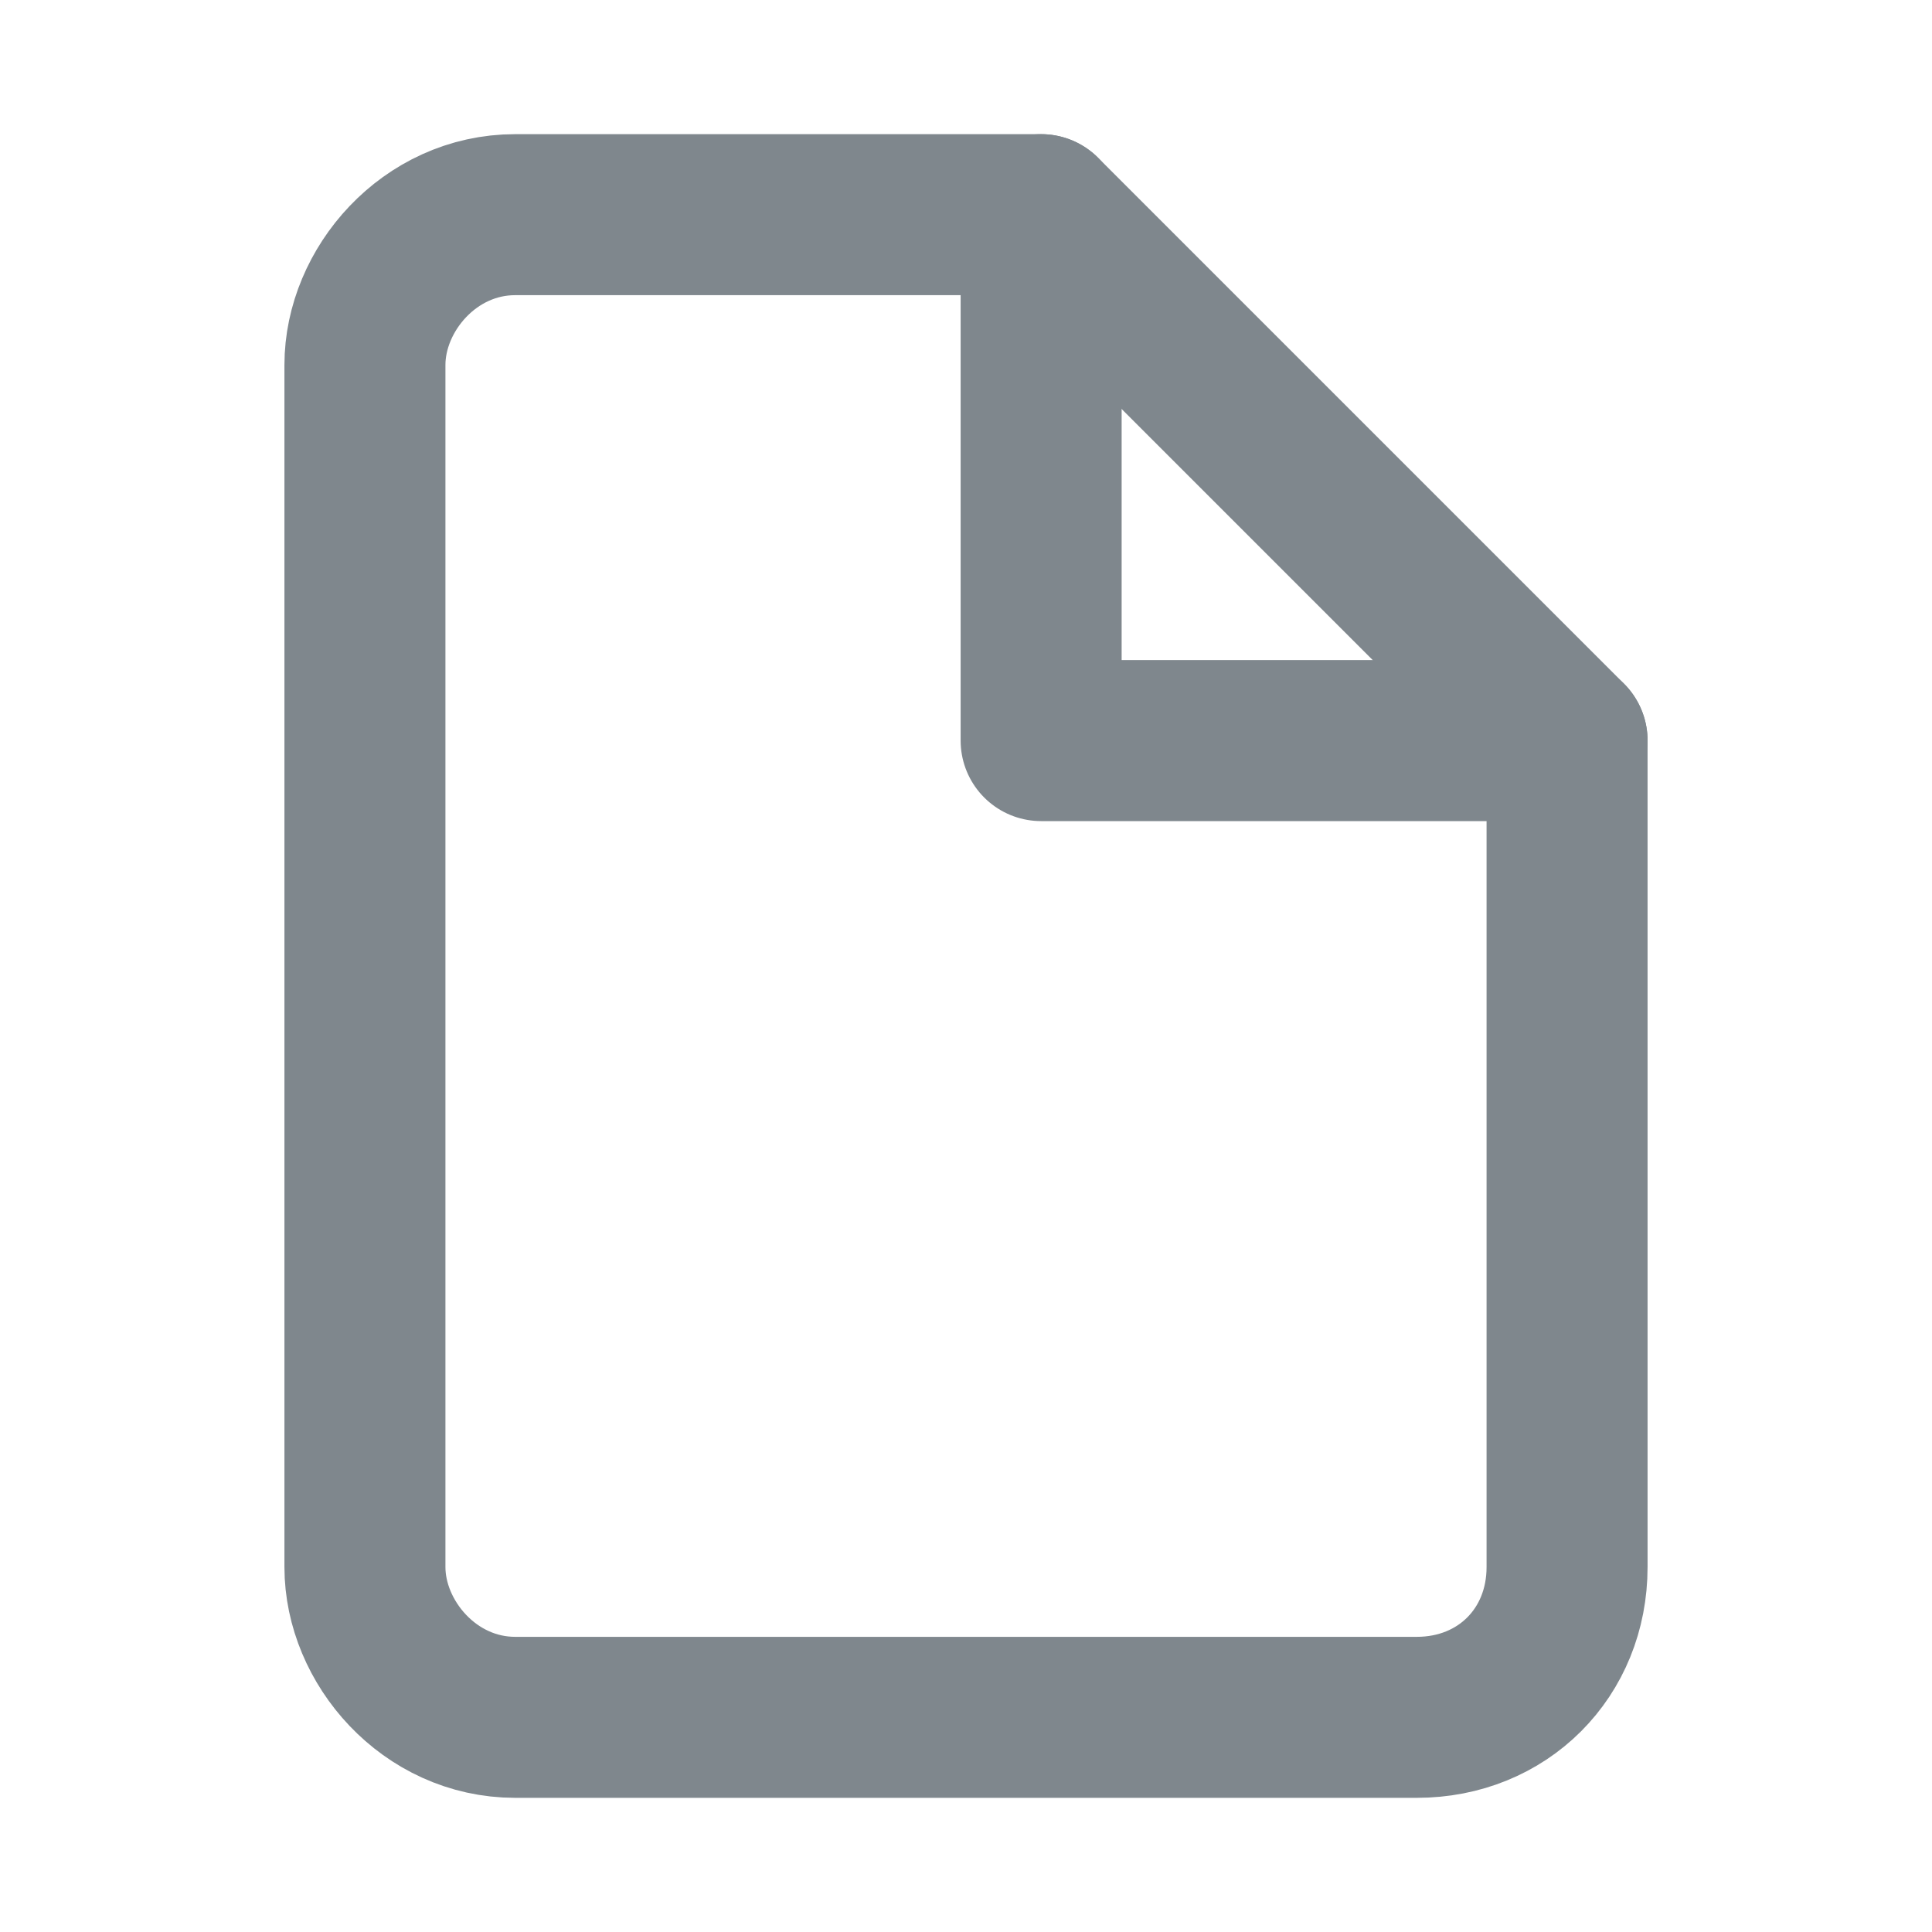
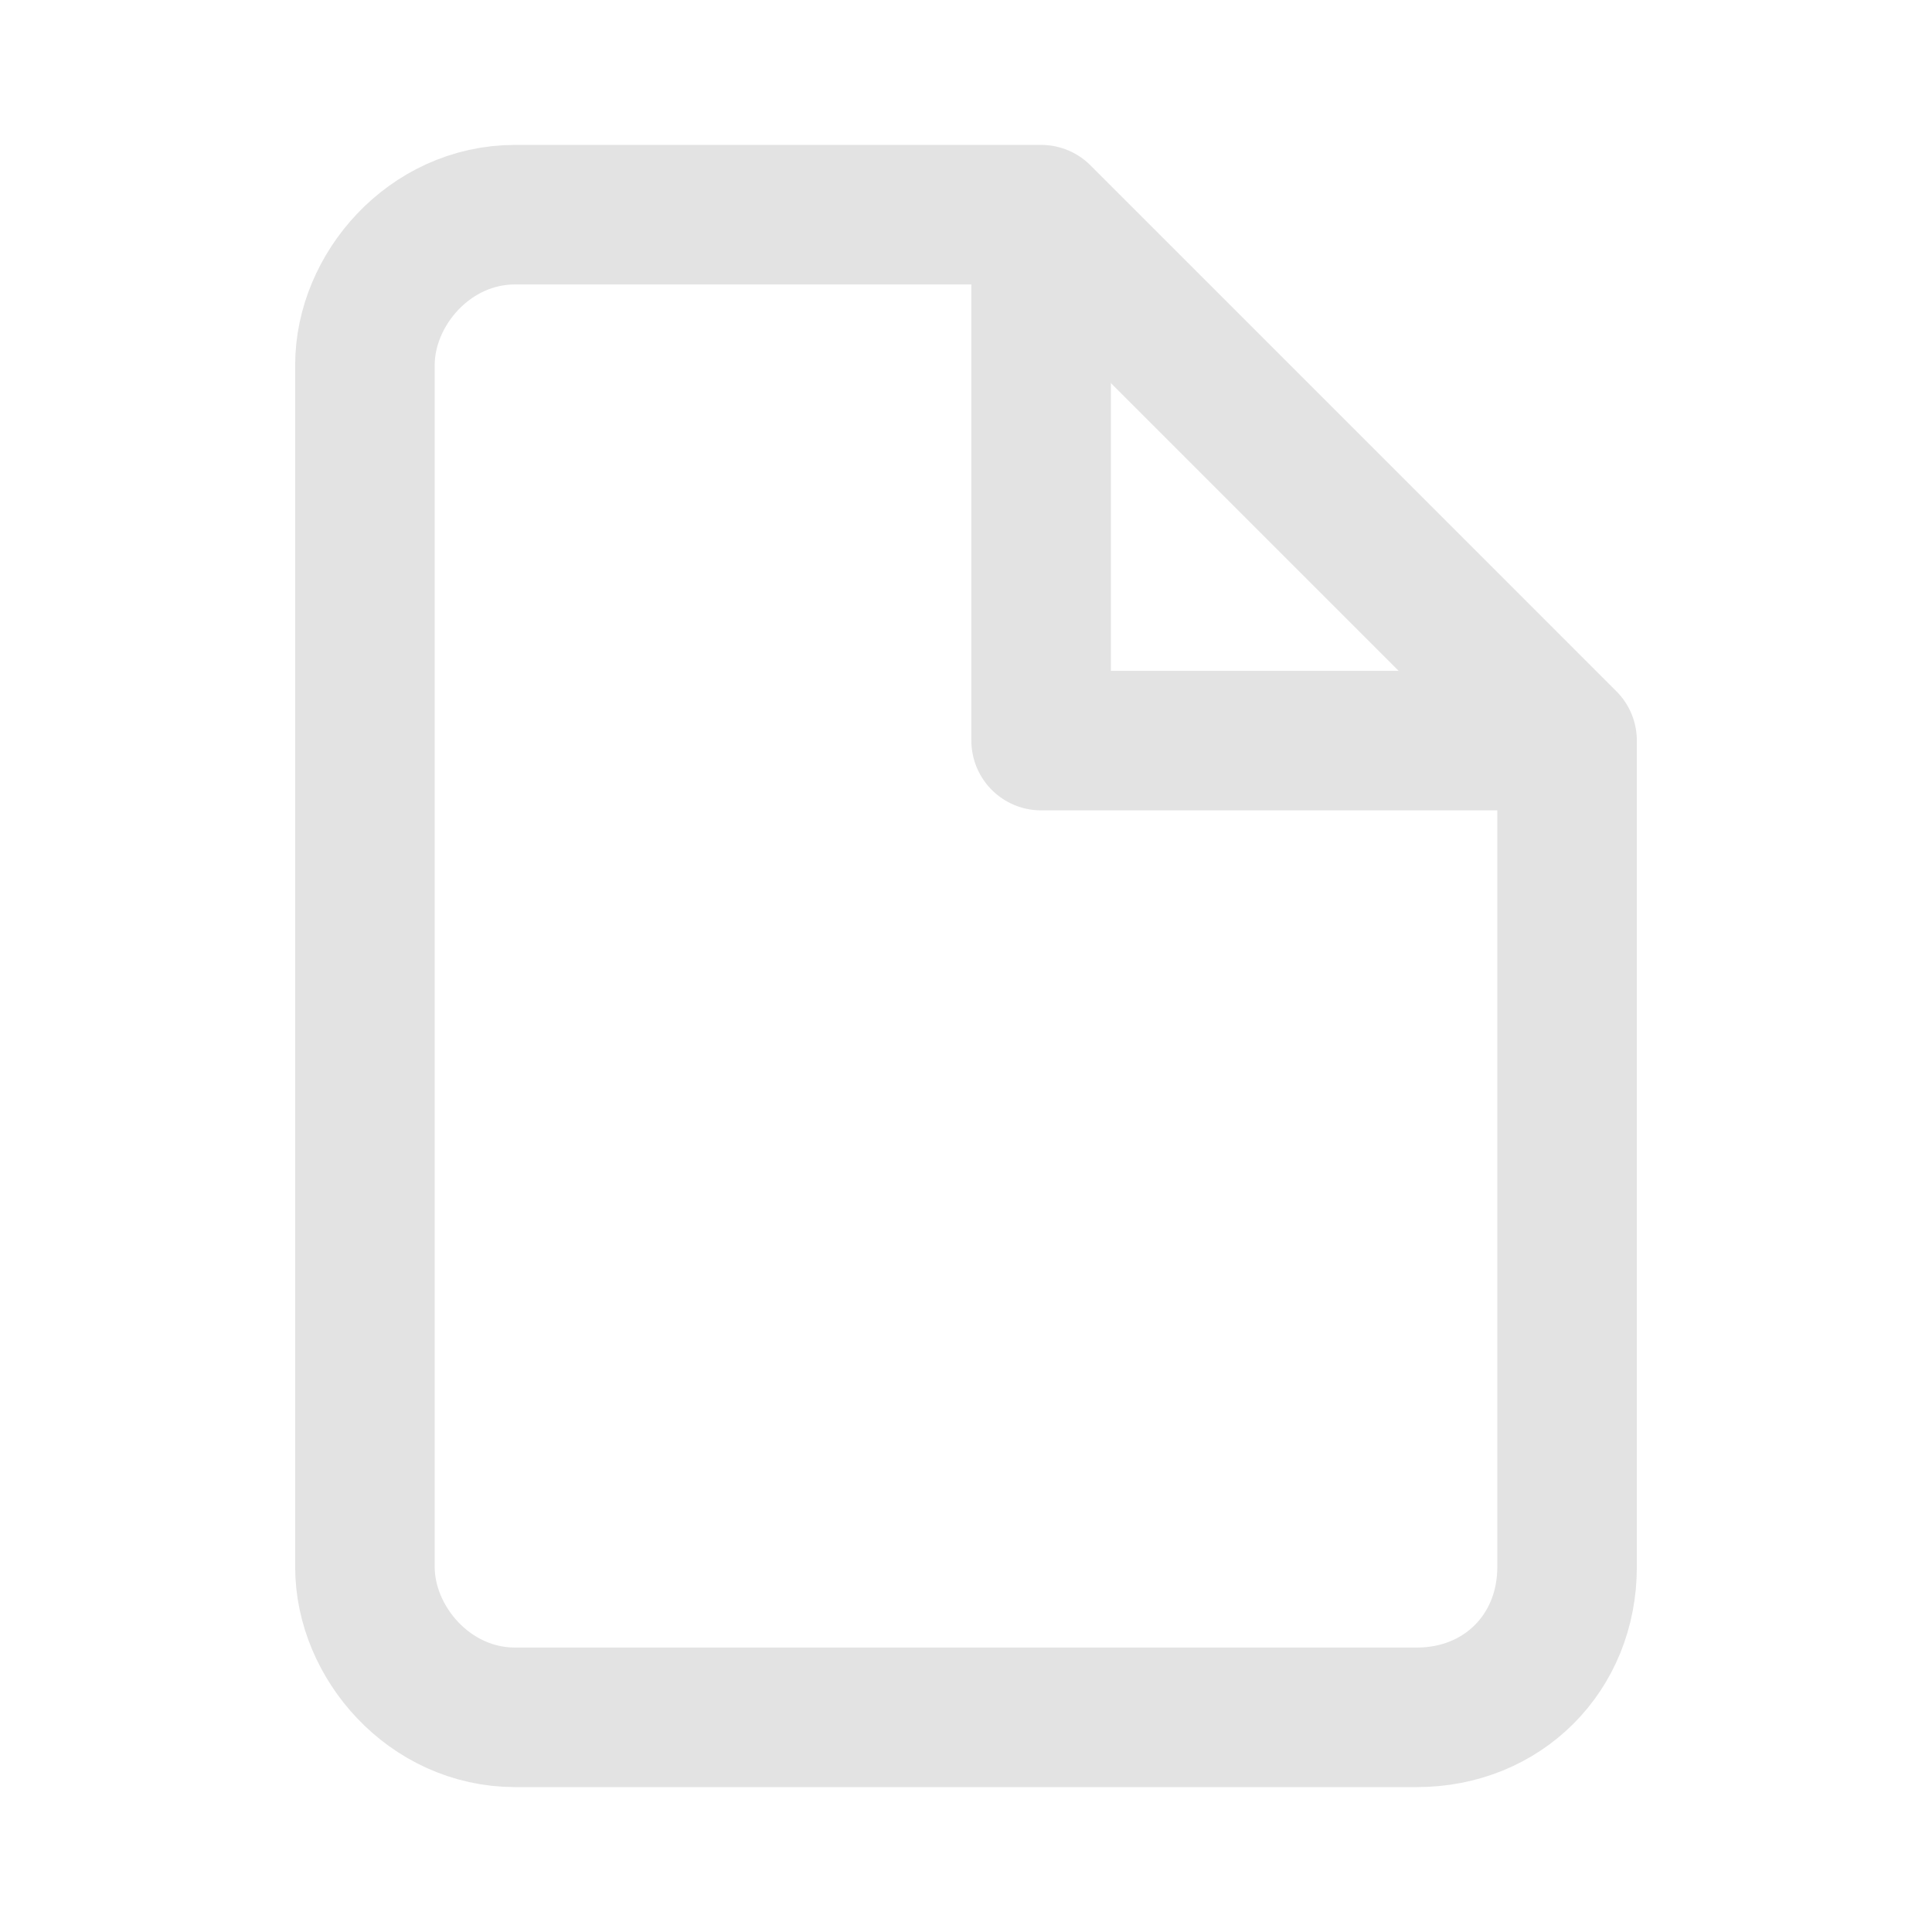
<svg xmlns="http://www.w3.org/2000/svg" version="1.1" id="Ebene_1" x="0px" y="0px" width="18px" height="18px" viewBox="0 0 18 18" style="enable-background:new 0 0 18 18;" xml:space="preserve">
  <style type="text/css">
- 	.st0{fill:none;stroke:#7f878d;stroke-width:1.5;stroke-linecap:round;stroke-linejoin:round;}
+ 	.st0{fill:none;stroke:#e3e3e3;stroke-width:1.3;stroke-linecap:round;stroke-linejoin:round;}
</style>
  <g>
    <path class="st0" d="M9.7,2H4.8C4,2,3.4,2.7,3.4,3.4v11.2C3.4,15.3,4,16,4.8,16h8.4c0.8,0,1.4-0.6,1.4-1.4V6.9L9.7,2z" />
-     <polyline class="st0" points="9.7,2 9.7,6.9 14.6,6.9  " />
+     <polyline class="st0" points="9.7,2.2 9.7,6.9 14.4,6.9  " />
  </g>
</svg>
